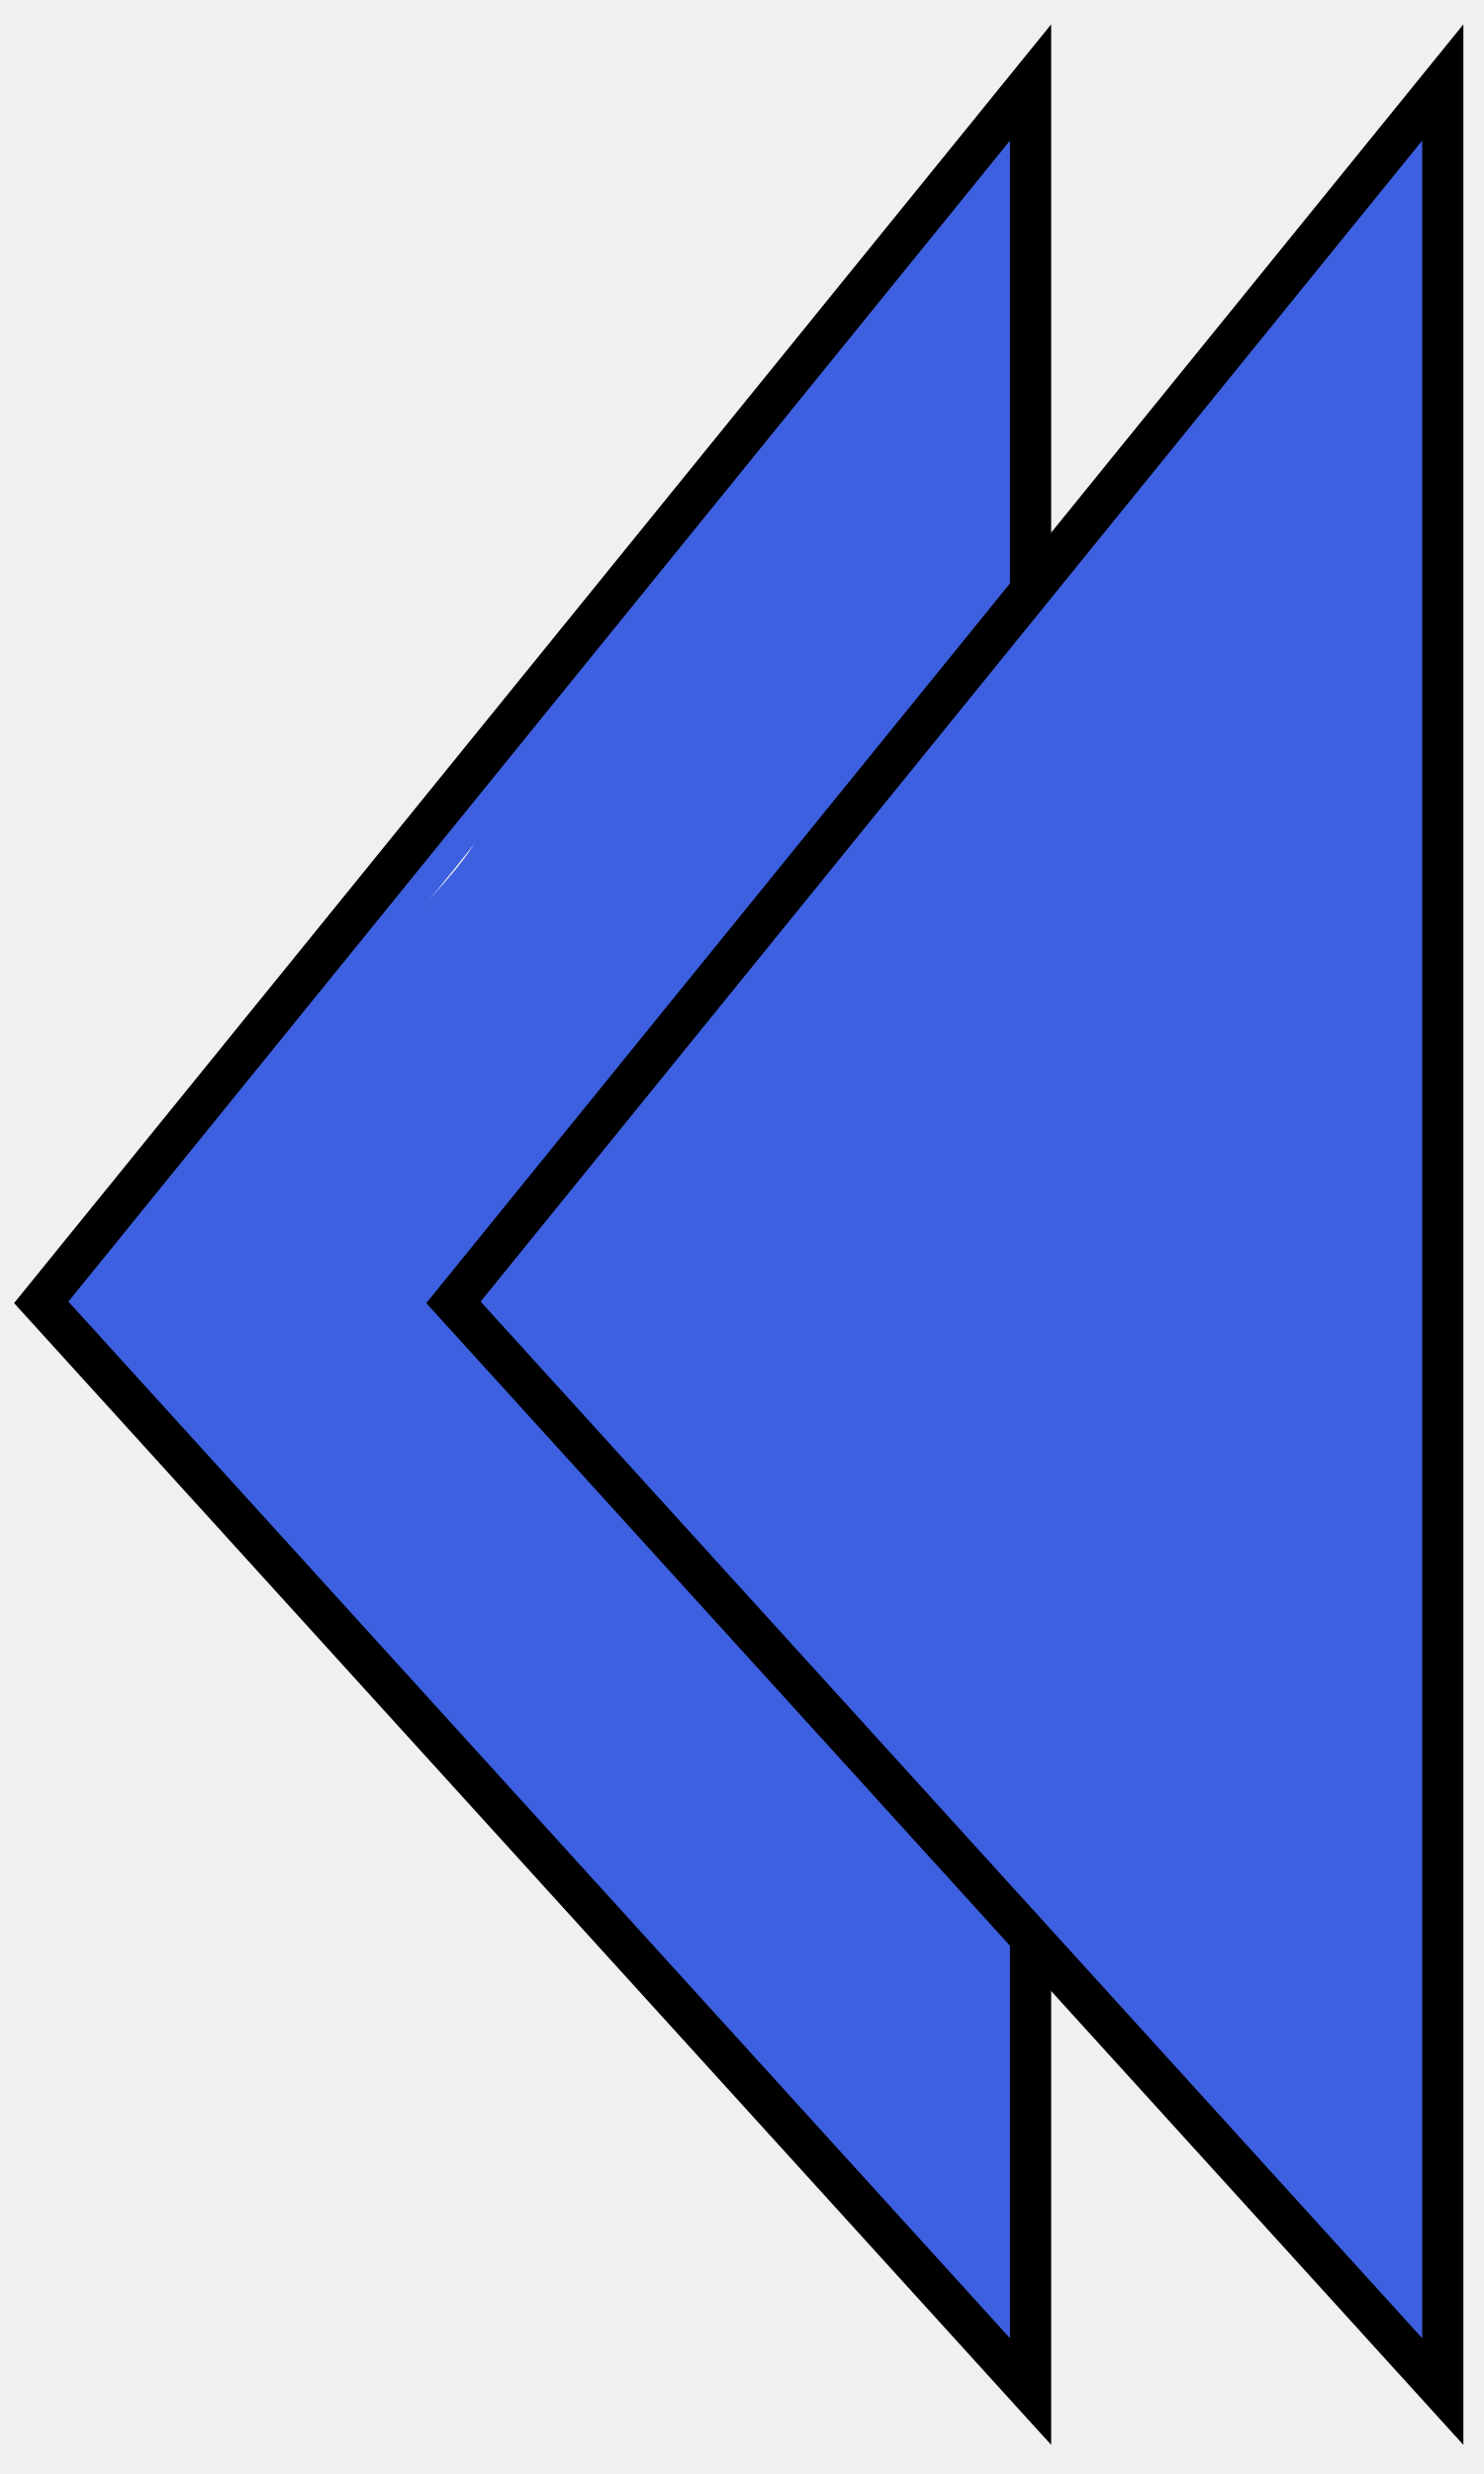
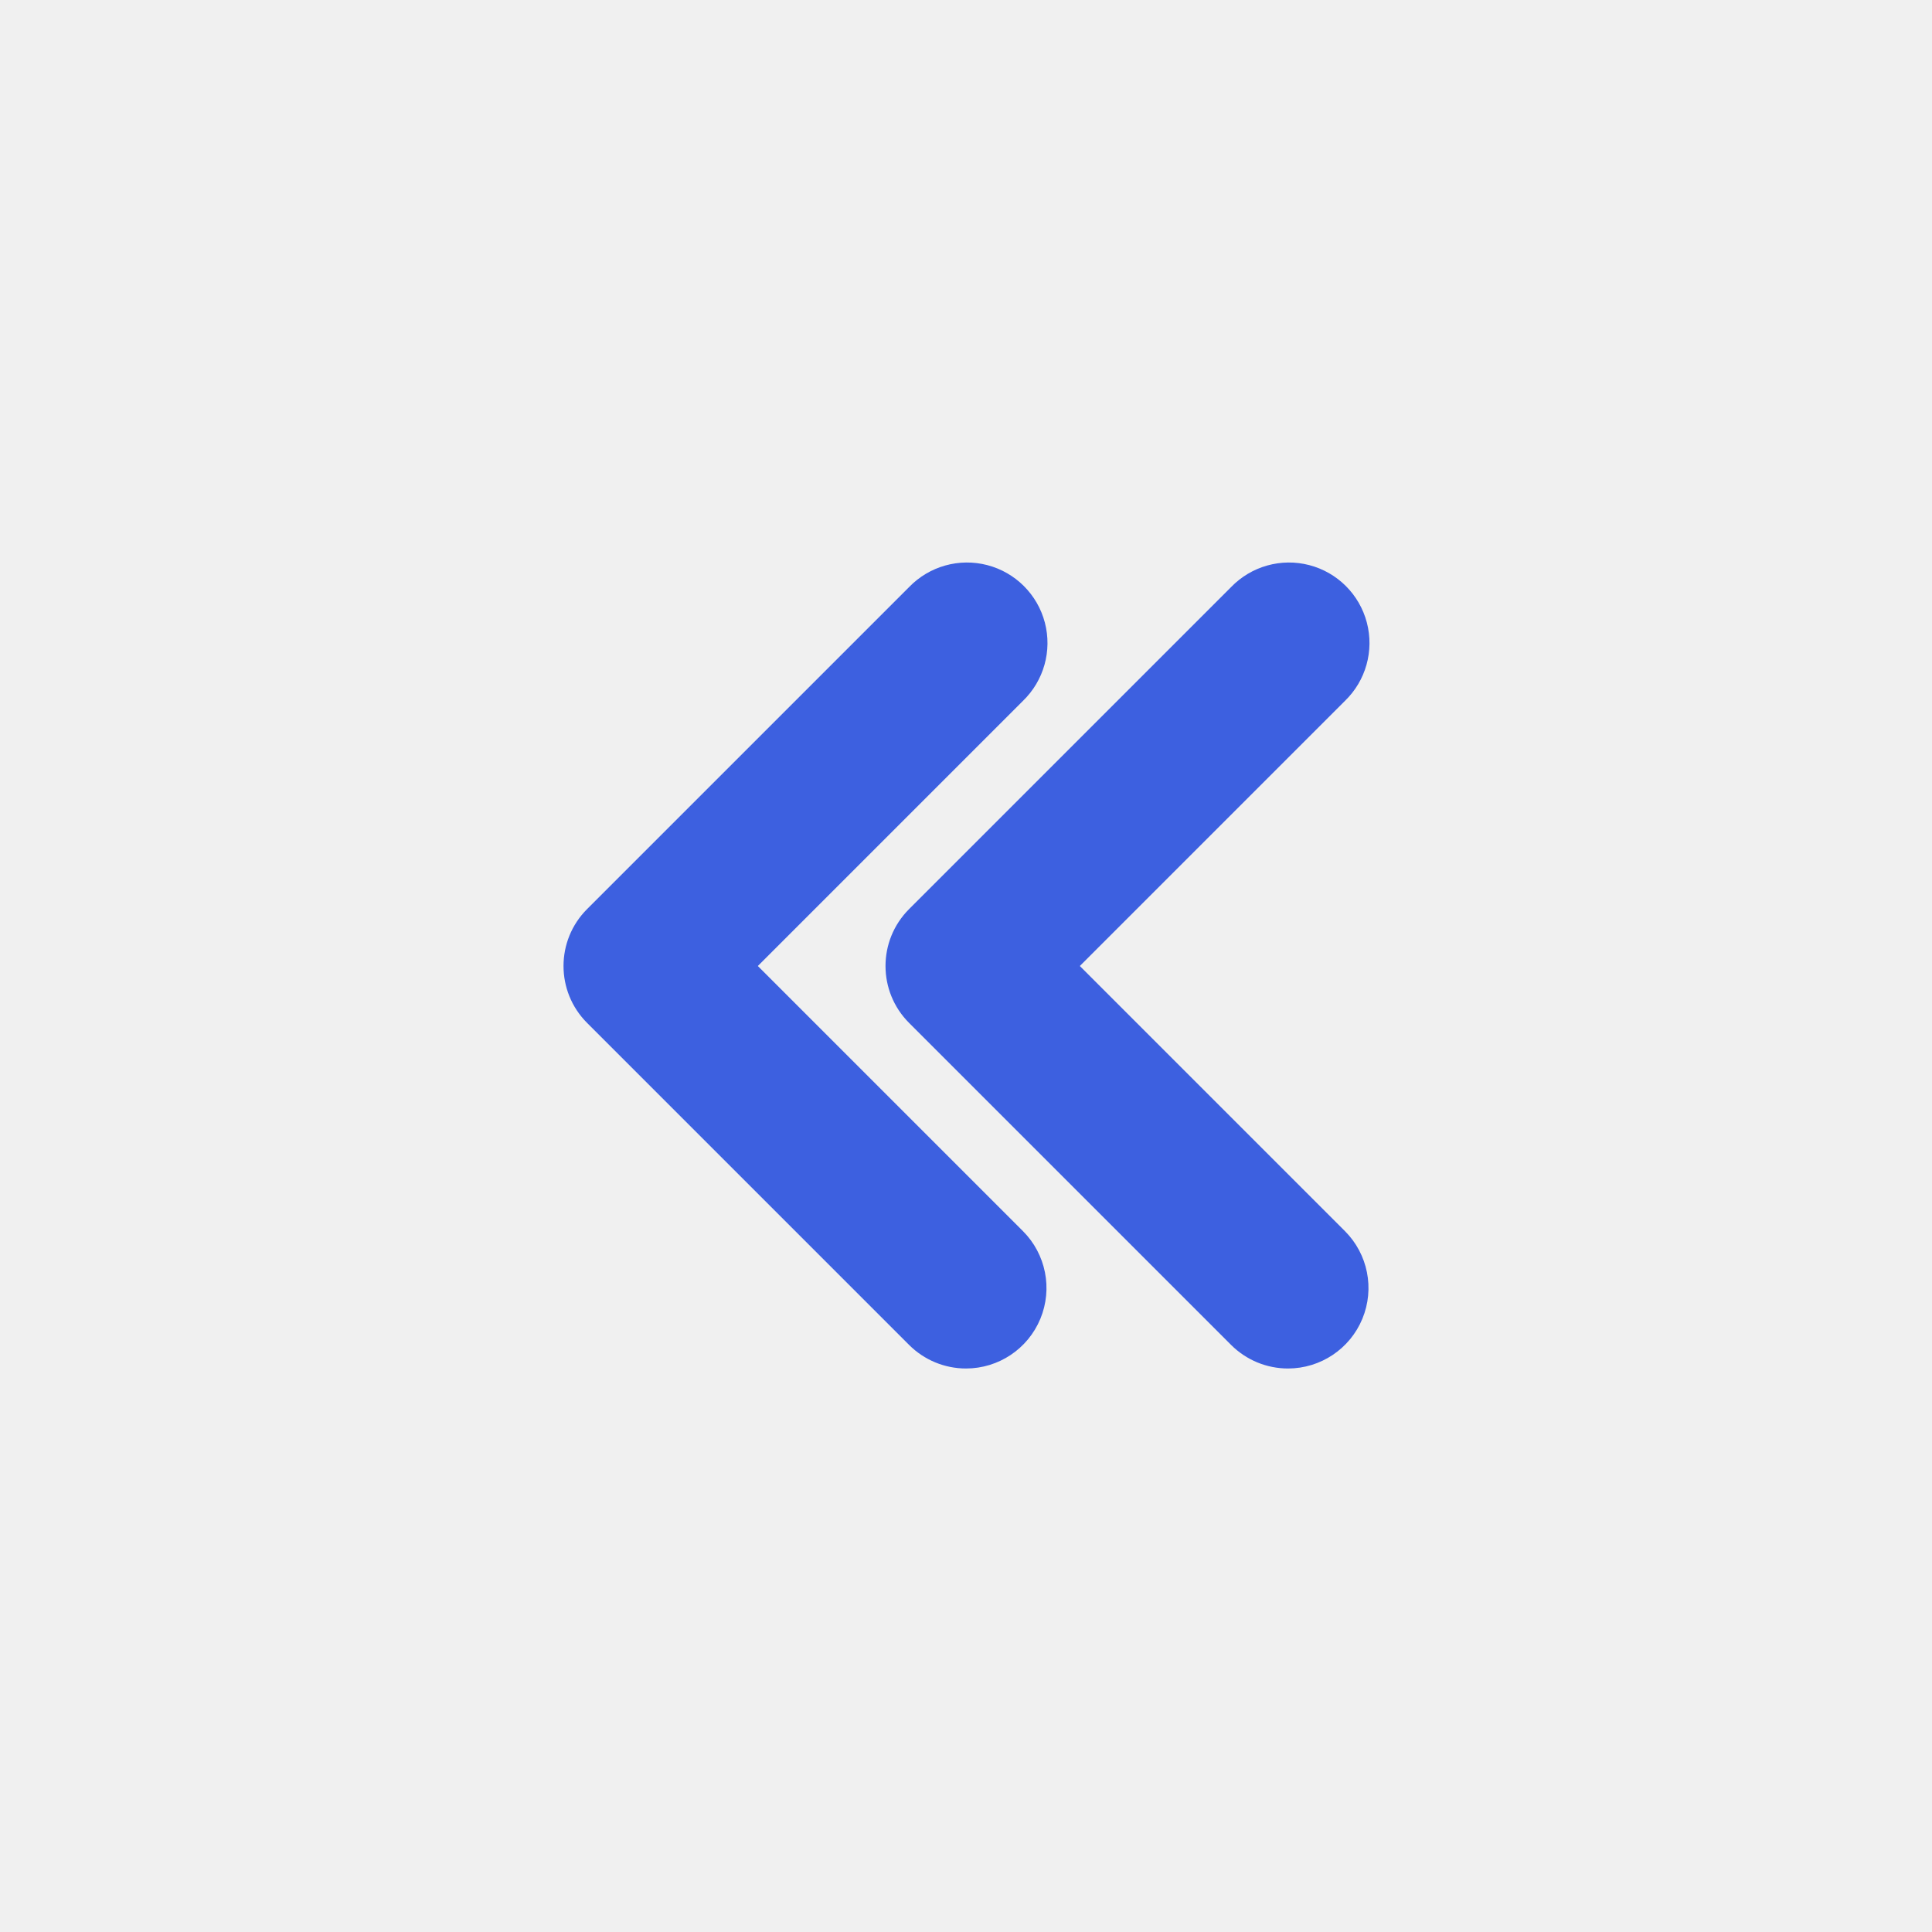
- <svg xmlns="http://www.w3.org/2000/svg" width="36" height="60" viewBox="0 0 36 60" fill="none">
-   <path d="M2 31.5L24.5 3.5V56.5L2 31.5Z" stroke="#3D60E0" />
-   <path d="M23.194 7.539C23.181 7.642 23.063 7.826 22.998 7.91C22.939 7.985 22.876 8.249 22.821 8.28C22.651 8.377 22.605 8.859 22.466 9.033C22.376 9.146 22.384 9.316 22.254 9.419C22.23 9.439 22.086 9.681 22.055 9.736C22.012 9.812 21.895 10.016 21.827 10.059C21.689 10.145 21.698 10.334 21.599 10.445C21.517 10.537 21.346 10.775 21.317 10.876C21.274 11.026 21.109 11.128 21.029 11.268C20.865 11.555 20.52 11.752 20.288 11.983C20.122 12.15 19.804 12.655 19.573 12.721C19.429 12.762 18.955 13.19 18.918 13.319C18.891 13.413 18.686 13.553 18.624 13.623C18.525 13.732 18.455 13.82 18.364 13.933C18.274 14.046 18.22 14.229 18.12 14.345C18.084 14.386 17.996 14.507 17.953 14.535C17.873 14.584 17.933 14.679 17.864 14.718C17.601 14.868 17.327 15.336 17.155 15.585C17.051 15.735 16.969 15.93 16.841 16.057C16.678 16.22 16.411 16.436 16.3 16.63C16.165 16.867 15.937 17.21 15.73 17.352C15.668 17.395 15.46 17.617 15.449 17.656C15.396 17.84 15.19 17.904 15.104 18.055C14.917 18.382 14.672 18.624 14.433 18.89C14.316 19.02 14.248 19.195 14.122 19.321C14.024 19.419 13.97 19.605 13.85 19.688C13.637 19.834 13.571 20.297 13.363 20.416C13.261 20.474 13.207 20.745 13.11 20.758C13.059 20.764 12.901 21.042 12.869 21.099C12.527 21.714 12.002 22.293 11.527 22.822C11.325 23.045 11.097 23.359 10.859 23.549C10.649 23.717 10.317 24.053 10.191 24.29C10.037 24.581 9.666 24.746 9.492 25.059C9.313 25.381 9.089 25.736 8.862 26.028C8.674 26.27 8.602 26.601 8.393 26.81C8.206 26.997 8.037 27.297 7.868 27.509C7.435 28.051 6.948 28.412 6.503 28.931C6.273 29.199 5.957 29.39 5.715 29.659C5.483 29.917 5.279 30.293 5.051 30.586C4.856 30.836 4.746 31.012 4.55 31.229C4.39 31.407 3.993 31.492 3.993 31.754" stroke="#3D60E0" stroke-width="3" stroke-linecap="round" />
-   <path d="M21.314 9.875C21.29 10.072 21.008 10.317 20.915 10.502" stroke="#3D60E0" stroke-width="3" stroke-linecap="round" />
-   <path d="M20.004 10.901C20.004 11.051 19.839 11.172 19.776 11.3" stroke="#3D60E0" stroke-width="3" stroke-linecap="round" />
-   <path d="M9.449 26.081C9.336 26.14 9.236 26.286 9.161 26.389C9.071 26.511 8.913 26.638 8.794 26.73C8.688 26.811 8.589 26.876 8.468 26.933C8.287 27.019 8.021 26.969 7.825 26.991C7.567 27.021 7.181 26.924 6.993 27.16C6.975 27.183 6.961 27.354 6.961 27.39C6.961 27.472 6.908 27.522 6.908 27.6" stroke="#3D60E0" stroke-width="3" stroke-linecap="round" />
-   <path d="M5.468 32.419C5.41 32.484 5.442 32.648 5.442 32.727C5.442 32.823 5.416 32.961 5.448 33.053C5.506 33.221 5.645 33.425 5.782 33.533C5.94 33.658 6.016 33.842 6.19 33.952C6.421 34.099 6.584 34.365 6.804 34.534C6.967 34.66 7.127 34.81 7.301 34.913C7.379 34.958 7.498 35.093 7.543 35.169C7.618 35.294 7.758 35.419 7.863 35.524C8.296 35.957 8.678 36.397 9.015 36.903C9.187 37.16 9.39 37.362 9.606 37.578C9.845 37.817 10.067 38.135 10.248 38.416C10.55 38.886 10.896 39.322 11.204 39.784C11.502 40.232 11.937 40.545 12.289 40.929C12.426 41.079 12.585 41.273 12.736 41.39C12.902 41.52 13.037 41.756 13.22 41.847" stroke="#3D60E0" stroke-width="3" stroke-linecap="round" />
-   <path d="M13.98 42.607C14.074 42.712 14.139 42.898 14.203 43.026C14.267 43.154 14.386 43.251 14.472 43.366C14.585 43.519 14.777 43.622 14.896 43.772C15.072 43.991 15.283 44.181 15.505 44.362C15.709 44.528 15.854 44.733 16.075 44.875C16.163 44.931 16.262 45.061 16.337 45.136C16.453 45.251 16.568 45.395 16.657 45.534C16.808 45.772 17.059 45.974 17.175 46.234C17.285 46.48 17.57 46.647 17.719 46.87C17.843 47.055 18.083 47.245 18.25 47.388C18.367 47.488 18.538 47.609 18.63 47.727C18.703 47.82 18.819 47.891 18.904 47.976C19.038 48.11 19.169 48.253 19.295 48.395C19.388 48.499 19.483 48.623 19.558 48.741C19.685 48.938 19.845 49.111 19.972 49.306C20.047 49.421 20.147 49.525 20.226 49.639C20.288 49.729 20.333 49.85 20.41 49.927C20.5 50.017 20.57 50.193 20.632 50.307C20.678 50.392 20.779 50.47 20.789 50.563C20.805 50.696 20.942 50.873 21 50.998C21.068 51.145 21.168 51.288 21.262 51.423C21.439 51.677 21.693 51.887 21.93 52.082C22.004 52.142 22.029 52.253 22.105 52.312C22.242 52.418 22.332 52.56 22.451 52.678C22.498 52.726 22.56 52.72 22.623 52.748C22.693 52.779 22.728 52.873 22.806 52.873" stroke="#3D60E0" stroke-width="3" stroke-linecap="round" />
-   <path d="M23.408 52.847C23.408 52.59 23.173 52.335 23.173 52.075C23.173 51.916 23.094 51.762 23.094 51.603C23.094 51.455 23.068 51.319 23.068 51.171C23.068 50.338 22.964 49.512 23.074 48.677C23.121 48.318 23.12 47.97 23.12 47.608C23.12 47.337 23.12 47.066 23.12 46.796C23.12 46.624 23.094 46.453 23.094 46.279C23.094 46.21 23.109 46.024 23.062 45.965C23.027 45.921 23.042 45.843 23.042 45.786C23.042 45.646 22.989 45.519 22.989 45.383C22.989 45.216 22.937 45.038 22.937 44.869C22.937 44.412 22.937 43.955 22.937 43.497" stroke="#3D60E0" stroke-width="3" stroke-linecap="round" />
-   <path d="M23.068 43.262C23.012 43.128 23.034 42.959 23.01 42.816C22.982 42.651 22.94 42.488 22.937 42.319C22.931 41.999 22.885 41.684 22.885 41.363C22.885 40.838 22.806 40.304 22.806 39.778C22.806 39.455 22.812 39.132 22.806 38.809C22.8 38.476 22.701 38.163 22.701 37.828C22.701 37.091 22.597 36.349 22.597 35.614C22.597 34.494 22.603 33.363 22.748 32.256C22.785 31.972 22.69 31.647 22.767 31.371C22.804 31.238 22.773 31.088 22.781 30.952C22.791 30.804 22.806 30.662 22.806 30.513C22.806 30.045 22.911 29.587 22.911 29.119" stroke="#3D60E0" stroke-width="3" stroke-linecap="round" />
-   <path d="M22.989 28.385C22.942 28.326 22.937 28.1 22.937 28.019C22.937 27.847 22.916 27.678 22.911 27.509C22.908 27.4 22.911 27.29 22.911 27.181C22.911 27.005 22.858 26.839 22.858 26.663C22.858 25.44 22.669 24.224 22.624 23.003C22.611 22.655 22.623 22.305 22.623 21.957C22.623 21.735 22.675 21.523 22.675 21.304C22.675 21.137 22.727 20.968 22.727 20.803C22.727 20.606 22.806 20.413 22.806 20.217C22.806 20.046 22.844 19.861 22.86 19.69C22.878 19.491 22.89 19.286 22.912 19.088C22.957 18.687 22.937 18.276 22.937 17.871C22.937 16.227 22.989 14.591 22.989 12.947C22.989 11.939 22.885 10.98 22.885 9.973" stroke="#3D60E0" stroke-width="3" stroke-linecap="round" />
-   <path d="M21.916 13.143C21.78 13.143 21.666 13.261 21.575 13.352C21.41 13.517 21.333 13.732 21.182 13.903C20.744 14.404 20.278 14.874 19.781 15.328C19.627 15.469 19.375 15.606 19.375 15.827C19.375 15.939 19.517 15.98 19.602 16.012C19.915 16.131 20.218 16.156 20.551 16.181C20.767 16.197 20.977 16.207 21.194 16.207C21.273 16.207 21.291 16.27 21.325 16.338C21.499 16.686 20.849 17.04 20.618 17.134C20.289 17.266 19.843 17.202 19.497 17.202C19.011 17.202 18.525 17.202 18.039 17.202C17.766 17.202 17.368 17.164 17.129 17.333C17.006 17.419 17.081 17.655 17.155 17.74C17.416 18.044 18.02 18.144 18.389 18.203C19.124 18.321 19.846 18.387 20.589 18.448C20.651 18.453 21.398 18.432 21.287 18.584C21.238 18.651 21.098 18.685 21.024 18.706C20.837 18.761 20.646 18.808 20.458 18.858C19.018 19.237 17.495 18.974 16.034 19.239C15.999 19.245 15.446 19.376 15.563 19.408C16.079 19.547 16.638 19.55 17.166 19.611C18.091 19.72 19.025 19.743 19.948 19.853C20.193 19.882 20.032 20.015 19.899 20.063C19.645 20.153 19.362 20.153 19.096 20.175C18.667 20.21 18.249 20.27 17.824 20.333C16.73 20.497 15.561 20.509 14.515 20.895C14.291 20.978 14.049 21.051 13.834 21.157C13.687 21.23 13.919 21.239 13.981 21.248C14.441 21.316 14.914 21.314 15.377 21.346C16.162 21.4 16.948 21.444 17.734 21.484C18.523 21.524 19.312 21.574 20.1 21.634C20.521 21.666 20.959 21.684 21.369 21.796C21.433 21.813 21.478 21.863 21.38 21.884C21.102 21.944 20.813 21.969 20.532 22.009C19.284 22.19 18.021 22.29 16.766 22.413C16.317 22.456 14.969 22.571 15.42 22.571C16.671 22.571 17.917 22.601 19.166 22.674C19.483 22.693 19.804 22.691 20.117 22.749C20.236 22.77 20.086 22.777 20.041 22.781C19.597 22.811 19.154 22.825 18.709 22.839C18.008 22.861 17.313 22.949 16.616 23.015C15.446 23.126 14.202 23.142 13.088 23.55C13.05 23.564 12.603 23.726 12.877 23.686C13.332 23.619 13.789 23.583 14.249 23.568C16.076 23.508 17.873 23.634 19.692 23.799C19.998 23.827 20.363 23.812 20.656 23.927C20.675 23.935 20.617 23.944 20.596 23.948C20.437 23.977 20.276 23.995 20.116 24.012C19.381 24.086 18.639 24.099 17.903 24.142C16.631 24.217 15.36 24.294 14.092 24.415C13.503 24.471 12.915 24.526 12.324 24.556C12.269 24.558 12.179 24.573 12.122 24.56C12.044 24.543 12.276 24.52 12.355 24.506C12.995 24.391 13.645 24.369 14.294 24.358C15.349 24.34 16.403 24.358 17.454 24.445C18.515 24.534 19.582 24.691 20.647 24.719C21.017 24.728 19.905 24.738 19.535 24.756C18.129 24.828 16.757 25.025 15.371 25.263C15.226 25.288 15.082 25.314 14.939 25.344C14.899 25.353 14.861 25.364 14.821 25.369C14.811 25.37 14.838 25.359 14.847 25.356C15.329 25.195 15.857 25.137 16.357 25.071C17.342 24.941 18.34 24.905 19.333 24.905C20.268 24.905 21.209 24.908 22.143 24.954C22.374 24.966 23.067 25.007 22.835 25.007C22.535 25.007 22.236 25.032 21.936 25.033C20.367 25.038 18.796 25.003 17.227 25.039C15.988 25.067 14.752 25.266 13.517 25.373C13.335 25.389 13.101 25.381 12.928 25.451C12.744 25.524 13.322 25.415 13.52 25.4C14.689 25.308 15.866 25.292 17.038 25.295C17.385 25.296 17.736 25.298 18.082 25.323C18.219 25.332 18.015 25.399 17.99 25.405C17.528 25.523 17.063 25.552 16.59 25.599C15.684 25.688 14.782 25.811 13.875 25.891C13.188 25.953 12.502 26.015 11.812 26.03C11.799 26.03 11.453 26.054 11.629 26.054C12.247 26.054 12.858 25.925 13.479 25.924C14.216 25.921 14.951 25.95 15.682 25.95" stroke="#3D60E0" stroke-width="3" stroke-linecap="round" />
-   <path d="M21.863 26.84C21.629 26.84 21.399 26.892 21.163 26.892C20.639 26.892 20.121 26.858 19.598 26.841C18.443 26.805 17.282 26.84 16.128 26.84C15.749 26.84 15.368 26.829 14.99 26.846C14.567 26.865 14.162 26.962 13.75 27.05C13.147 27.178 12.577 27.226 11.963 27.233C11.376 27.24 10.763 27.4 10.194 27.541C9.765 27.648 9.284 27.679 8.873 27.835C8.42 28.008 7.896 28.281 7.614 28.686C7.502 28.848 7.33 29.041 7.3 29.236C7.263 29.478 7.462 29.465 7.672 29.5C8.355 29.614 9.062 29.564 9.752 29.564C10.126 29.564 10.489 29.564 10.857 29.491C11.098 29.444 11.336 29.386 11.576 29.334C12.04 29.234 12.557 29.175 13.031 29.171C13.507 29.167 13.967 29.072 14.44 29.026C15.173 28.953 15.929 28.934 16.666 28.909C17.57 28.879 18.466 28.831 19.371 28.831C20.102 28.831 20.856 28.799 21.546 29.079C21.894 29.221 21.833 29.713 21.648 29.962C21.178 30.595 20.393 30.966 19.637 31.083C19.048 31.174 18.402 31.117 17.808 31.108C16.692 31.09 15.578 30.959 14.464 30.887C13.142 30.801 11.831 30.738 10.504 30.783C9.855 30.805 9.209 30.878 8.56 30.898C7.72 30.924 6.74 30.907 5.971 31.291C5.867 31.343 5.778 31.387 5.824 31.517C5.955 31.88 6.267 32.239 6.635 32.363C7.121 32.528 7.642 32.565 8.145 32.654C8.656 32.745 9.167 32.733 9.685 32.733C10.936 32.733 12.178 32.863 13.427 32.91C14.852 32.965 16.269 33.016 17.693 32.943C18.366 32.907 19.038 32.913 19.711 32.889C19.989 32.879 20.262 32.855 20.542 32.865C20.851 32.877 21.142 32.961 21.444 32.995C21.534 33.005 21.435 33.341 21.412 33.388C21.268 33.681 21.039 33.877 20.836 34.127C20.543 34.489 20.187 34.768 19.73 34.86C19.14 34.979 18.533 34.881 17.943 34.816C16.903 34.703 15.885 34.489 14.853 34.322C13.403 34.087 11.921 34.124 10.46 34.2C10.318 34.207 8.933 34.296 9.12 34.671C9.281 34.993 9.592 35.253 9.862 35.477C10.268 35.813 10.75 35.931 11.262 36.007C12.412 36.177 13.586 36.164 14.748 36.164C16.535 36.164 18.278 36.695 20.063 36.742C20.411 36.751 20.753 36.833 21.098 36.845C21.235 36.85 21.219 36.952 21.241 37.054C21.317 37.416 20.864 37.682 20.6 37.84C19.991 38.206 19.208 38.236 18.52 38.233C17.627 38.229 16.755 38.015 15.866 37.965C15.34 37.936 14.828 37.844 14.3 37.84C13.802 37.836 13.306 37.788 12.807 37.788C12.655 37.788 12.506 37.792 12.356 37.82C12.292 37.832 12.238 37.866 12.173 37.866" stroke="#3D60E0" stroke-width="3" stroke-linecap="round" />
-   <path d="M13.535 38.312C13.535 38.495 13.531 38.678 13.535 38.861C13.539 39.099 13.666 39.329 13.69 39.567C13.714 39.8 13.993 39.831 14.171 39.898C14.428 39.994 14.72 40.033 14.991 40.078C15.31 40.13 15.62 40.153 15.941 40.119C16.545 40.055 17.173 40.014 17.76 39.851C17.924 39.805 18.068 39.709 18.229 39.653C18.411 39.59 18.597 39.54 18.787 39.503C19.416 39.383 20.12 39.262 20.752 39.426C20.955 39.479 20.997 39.514 21.078 39.685C21.186 39.916 21.182 40.144 21.182 40.395C21.182 40.639 21.25 41.005 21.142 41.232C20.964 41.603 20.315 41.557 19.989 41.559C19.317 41.563 18.693 41.48 18.031 41.388C17.762 41.35 17.448 41.308 17.175 41.325C16.994 41.336 16.809 41.408 16.635 41.456C16.355 41.533 16.059 41.606 15.799 41.737C15.517 41.877 15.441 42.144 15.407 42.438C15.378 42.688 15.435 43.064 15.646 43.235C15.821 43.378 16.049 43.404 16.267 43.417C16.961 43.459 17.652 43.501 18.348 43.518C18.932 43.531 19.536 43.562 20.114 43.465C20.474 43.405 20.812 43.3 21.156 43.183C21.43 43.09 21.702 43 21.994 43C22.212 43 22.366 43.108 22.386 43.342C22.397 43.474 22.406 43.633 22.329 43.746C22.205 43.927 21.988 44.102 21.799 44.21C21.372 44.456 20.821 44.44 20.344 44.44C20.056 44.44 19.768 44.44 19.48 44.44C19.284 44.44 19.051 44.405 18.864 44.481C18.559 44.605 18.485 44.908 18.485 45.214C18.485 45.67 18.78 45.773 19.183 45.776C20.178 45.782 21.19 45.703 22.172 45.889C22.283 45.91 22.612 45.928 22.669 46.07C22.708 46.164 22.64 46.293 22.61 46.378C22.461 46.79 22.243 47.414 21.759 47.513C21.391 47.588 20.949 47.574 20.574 47.557C20.312 47.545 20.008 47.428 20.021 47.123C20.025 47.031 20.086 46.846 20.202 46.825C20.322 46.803 20.514 46.998 20.596 47.062C20.785 47.209 20.961 47.361 21.13 47.531" stroke="#3D60E0" stroke-width="3" stroke-linecap="round" />
-   <path d="M23.676 5.819C23.669 5.89 23.588 5.953 23.551 6.008C23.531 6.039 23.421 6.309 23.412 6.308C23.406 6.307 23.476 6.167 23.479 6.161C23.536 6.039 23.577 5.907 23.621 5.779C23.679 5.608 23.72 5.432 23.829 5.285C23.872 5.227 23.817 5.477 23.808 5.505C23.771 5.629 23.699 5.741 23.663 5.866C23.647 5.924 23.609 5.887 23.614 5.842C23.619 5.783 23.659 5.745 23.676 5.693" stroke="white" stroke-linecap="round" />
-   <path d="M24.116 5.253C24.216 5.266 24.032 5.556 24.009 5.58C23.932 5.66 23.886 5.768 23.831 5.864C23.7 6.093 23.54 6.289 23.365 6.488C23.304 6.556 23.249 6.629 23.189 6.698C23.187 6.7 23.152 6.737 23.169 6.709C23.212 6.639 23.261 6.575 23.302 6.503C23.414 6.306 23.518 6.103 23.628 5.905C23.726 5.726 23.803 5.517 23.815 5.312C23.816 5.299 23.839 5.133 23.785 5.163C23.715 5.202 23.655 5.317 23.606 5.379C23.557 5.44 23.505 5.506 23.463 5.571C23.426 5.628 23.412 5.704 23.377 5.764C23.289 5.915 23.22 6.115 23.22 6.29" stroke="#3D60E0" stroke-linecap="round" />
-   <path d="M23.91 55.167C23.898 55.047 23.85 54.896 23.805 54.784C23.758 54.665 23.729 54.498 23.648 54.399C23.568 54.302 23.469 54.095 23.469 53.969" stroke="#3D60E0" stroke-linecap="round" />
-   <path d="M1 31.585L25 2V58L1 31.585Z" stroke="black" />
-   <path d="M12 31.5L34.5 3.5V56.5L12 31.5Z" stroke="#3D60E0" />
-   <path d="M33.194 7.539C33.181 7.642 33.063 7.826 32.998 7.91C32.939 7.985 32.876 8.249 32.821 8.28C32.651 8.377 32.605 8.859 32.466 9.033C32.376 9.146 32.383 9.316 32.254 9.419C32.23 9.439 32.086 9.681 32.055 9.736C32.011 9.812 31.895 10.016 31.827 10.059C31.689 10.145 31.698 10.334 31.599 10.445C31.517 10.537 31.346 10.775 31.317 10.876C31.274 11.026 31.109 11.128 31.029 11.268C30.865 11.555 30.52 11.752 30.288 11.983C30.122 12.15 29.804 12.655 29.573 12.721C29.429 12.762 28.955 13.19 28.918 13.319C28.891 13.413 28.686 13.553 28.624 13.623C28.525 13.732 28.455 13.82 28.364 13.933C28.274 14.046 28.22 14.229 28.12 14.345C28.084 14.386 27.996 14.507 27.953 14.535C27.873 14.584 27.933 14.679 27.864 14.718C27.601 14.868 27.327 15.336 27.155 15.585C27.051 15.735 26.969 15.93 26.841 16.057C26.678 16.22 26.411 16.436 26.3 16.63C26.165 16.867 25.937 17.21 25.73 17.352C25.668 17.395 25.46 17.617 25.449 17.656C25.396 17.84 25.189 17.904 25.104 18.055C24.917 18.382 24.672 18.624 24.433 18.89C24.316 19.02 24.248 19.195 24.122 19.321C24.024 19.419 23.97 19.605 23.85 19.688C23.637 19.834 23.571 20.297 23.363 20.416C23.261 20.474 23.207 20.745 23.11 20.758C23.059 20.764 22.901 21.042 22.869 21.099C22.527 21.714 22.003 22.293 21.527 22.822C21.326 23.045 21.097 23.359 20.859 23.549C20.649 23.717 20.317 24.053 20.191 24.29C20.037 24.581 19.666 24.746 19.492 25.059C19.313 25.381 19.089 25.736 18.862 26.028C18.674 26.27 18.602 26.601 18.393 26.81C18.206 26.997 18.037 27.297 17.868 27.509C17.435 28.051 16.948 28.412 16.503 28.931C16.273 29.199 15.957 29.39 15.715 29.659C15.483 29.917 15.279 30.293 15.051 30.586C14.856 30.836 14.746 31.012 14.55 31.229C14.389 31.407 13.993 31.492 13.993 31.754" stroke="#3D60E0" stroke-width="3" stroke-linecap="round" />
-   <path d="M31.314 9.875C31.29 10.072 31.008 10.317 30.915 10.502" stroke="#3D60E0" stroke-width="3" stroke-linecap="round" />
-   <path d="M30.004 10.901C30.004 11.051 29.839 11.172 29.776 11.3" stroke="#3D60E0" stroke-width="3" stroke-linecap="round" />
-   <path d="M19.449 26.081C19.336 26.14 19.236 26.286 19.161 26.389C19.071 26.511 18.913 26.638 18.794 26.73C18.688 26.811 18.589 26.876 18.468 26.933C18.287 27.019 18.021 26.969 17.825 26.991C17.567 27.021 17.181 26.924 16.993 27.16C16.974 27.183 16.961 27.354 16.961 27.39C16.961 27.472 16.908 27.522 16.908 27.6" stroke="#3D60E0" stroke-width="3" stroke-linecap="round" />
-   <path d="M15.468 32.419C15.41 32.484 15.442 32.648 15.442 32.727C15.442 32.823 15.416 32.961 15.447 33.053C15.506 33.221 15.645 33.425 15.782 33.533C15.941 33.658 16.015 33.842 16.19 33.952C16.421 34.099 16.584 34.365 16.804 34.534C16.967 34.66 17.127 34.81 17.301 34.913C17.379 34.958 17.497 35.093 17.543 35.169C17.618 35.294 17.758 35.419 17.863 35.524C18.297 35.957 18.678 36.397 19.015 36.903C19.187 37.16 19.39 37.362 19.606 37.578C19.845 37.817 20.067 38.135 20.248 38.416C20.549 38.886 20.896 39.322 21.204 39.784C21.502 40.232 21.937 40.545 22.289 40.929C22.426 41.079 22.585 41.273 22.736 41.39C22.902 41.52 23.037 41.756 23.22 41.847" stroke="#3D60E0" stroke-width="3" stroke-linecap="round" />
-   <path d="M23.98 42.607C24.074 42.712 24.139 42.898 24.203 43.026C24.267 43.154 24.386 43.251 24.472 43.366C24.585 43.519 24.776 43.622 24.896 43.772C25.072 43.991 25.283 44.181 25.505 44.362C25.709 44.528 25.854 44.733 26.075 44.875C26.163 44.931 26.262 45.061 26.337 45.136C26.453 45.251 26.568 45.395 26.657 45.534C26.808 45.772 27.059 45.974 27.175 46.234C27.285 46.48 27.57 46.647 27.719 46.87C27.843 47.055 28.083 47.245 28.25 47.388C28.367 47.488 28.538 47.609 28.63 47.727C28.703 47.82 28.819 47.891 28.904 47.976C29.038 48.11 29.169 48.253 29.295 48.395C29.388 48.499 29.483 48.623 29.558 48.741C29.685 48.938 29.845 49.111 29.972 49.306C30.047 49.421 30.147 49.525 30.226 49.639C30.288 49.729 30.333 49.85 30.41 49.927C30.5 50.017 30.57 50.193 30.632 50.307C30.678 50.392 30.779 50.47 30.789 50.563C30.805 50.696 30.942 50.873 31 50.998C31.068 51.145 31.168 51.288 31.262 51.423C31.439 51.677 31.693 51.887 31.93 52.082C32.004 52.142 32.029 52.253 32.105 52.312C32.242 52.418 32.332 52.56 32.451 52.678C32.498 52.726 32.56 52.72 32.623 52.748C32.693 52.779 32.728 52.873 32.806 52.873" stroke="#3D60E0" stroke-width="3" stroke-linecap="round" />
-   <path d="M33.408 52.847C33.408 52.59 33.173 52.335 33.173 52.075C33.173 51.916 33.094 51.762 33.094 51.603C33.094 51.455 33.068 51.319 33.068 51.171C33.068 50.338 32.964 49.512 33.074 48.677C33.121 48.318 33.12 47.97 33.12 47.608C33.12 47.337 33.12 47.066 33.12 46.796C33.12 46.624 33.094 46.453 33.094 46.279C33.094 46.21 33.109 46.024 33.062 45.965C33.027 45.921 33.042 45.843 33.042 45.786C33.042 45.646 32.989 45.519 32.989 45.383C32.989 45.216 32.937 45.038 32.937 44.869C32.937 44.412 32.937 43.955 32.937 43.497" stroke="#3D60E0" stroke-width="3" stroke-linecap="round" />
-   <path d="M33.068 43.262C33.012 43.128 33.034 42.959 33.01 42.816C32.982 42.651 32.94 42.488 32.937 42.319C32.931 41.999 32.885 41.684 32.885 41.363C32.885 40.838 32.806 40.304 32.806 39.778C32.806 39.455 32.812 39.132 32.806 38.809C32.8 38.476 32.701 38.163 32.701 37.828C32.701 37.091 32.597 36.349 32.597 35.614C32.597 34.494 32.603 33.363 32.748 32.256C32.785 31.972 32.69 31.647 32.767 31.371C32.804 31.238 32.773 31.088 32.781 30.952C32.791 30.804 32.806 30.662 32.806 30.513C32.806 30.045 32.911 29.587 32.911 29.119" stroke="#3D60E0" stroke-width="3" stroke-linecap="round" />
-   <path d="M32.989 28.385C32.942 28.326 32.937 28.1 32.937 28.019C32.937 27.847 32.916 27.678 32.911 27.509C32.908 27.4 32.911 27.29 32.911 27.181C32.911 27.005 32.858 26.839 32.858 26.663C32.858 25.44 32.669 24.224 32.624 23.003C32.611 22.655 32.623 22.305 32.623 21.957C32.623 21.735 32.675 21.523 32.675 21.304C32.675 21.137 32.727 20.968 32.727 20.803C32.727 20.606 32.806 20.413 32.806 20.217C32.806 20.046 32.844 19.861 32.86 19.69C32.878 19.491 32.89 19.286 32.912 19.088C32.957 18.687 32.937 18.276 32.937 17.871C32.937 16.227 32.989 14.591 32.989 12.947C32.989 11.939 32.885 10.98 32.885 9.973" stroke="#3D60E0" stroke-width="3" stroke-linecap="round" />
-   <path d="M31.916 13.143C31.78 13.143 31.666 13.261 31.575 13.352C31.41 13.517 31.333 13.732 31.182 13.903C30.744 14.404 30.278 14.874 29.781 15.328C29.627 15.469 29.375 15.606 29.375 15.827C29.375 15.939 29.517 15.98 29.602 16.012C29.915 16.131 30.218 16.156 30.551 16.181C30.767 16.197 30.977 16.207 31.194 16.207C31.273 16.207 31.291 16.27 31.325 16.338C31.499 16.686 30.849 17.04 30.618 17.134C30.289 17.266 29.843 17.202 29.497 17.202C29.011 17.202 28.525 17.202 28.039 17.202C27.766 17.202 27.368 17.164 27.129 17.333C27.006 17.419 27.081 17.655 27.155 17.74C27.416 18.044 28.02 18.144 28.389 18.203C29.124 18.321 29.846 18.387 30.589 18.448C30.651 18.453 31.398 18.432 31.287 18.584C31.238 18.651 31.098 18.685 31.024 18.706C30.837 18.761 30.646 18.808 30.458 18.858C29.018 19.237 27.495 18.974 26.034 19.239C25.999 19.245 25.446 19.376 25.563 19.408C26.079 19.547 26.638 19.55 27.166 19.611C28.091 19.72 29.025 19.743 29.948 19.853C30.193 19.882 30.032 20.015 29.899 20.063C29.645 20.153 29.362 20.153 29.096 20.175C28.667 20.21 28.249 20.27 27.824 20.333C26.73 20.497 25.561 20.509 24.515 20.895C24.291 20.978 24.049 21.051 23.834 21.157C23.687 21.23 23.919 21.239 23.981 21.248C24.441 21.316 24.914 21.314 25.377 21.346C26.162 21.4 26.948 21.444 27.734 21.484C28.523 21.524 29.312 21.574 30.1 21.634C30.521 21.666 30.959 21.684 31.369 21.796C31.433 21.813 31.478 21.863 31.38 21.884C31.102 21.944 30.813 21.969 30.532 22.009C29.284 22.19 28.021 22.29 26.766 22.413C26.317 22.456 24.969 22.571 25.42 22.571C26.671 22.571 27.917 22.601 29.166 22.674C29.483 22.693 29.804 22.691 30.117 22.749C30.236 22.77 30.086 22.777 30.041 22.781C29.597 22.811 29.154 22.825 28.709 22.839C28.008 22.861 27.313 22.949 26.616 23.015C25.446 23.126 24.202 23.142 23.088 23.55C23.05 23.564 22.603 23.726 22.877 23.686C23.332 23.619 23.789 23.583 24.249 23.568C26.076 23.508 27.873 23.634 29.692 23.799C29.998 23.827 30.363 23.812 30.656 23.927C30.675 23.935 30.617 23.944 30.596 23.948C30.437 23.977 30.276 23.995 30.116 24.012C29.381 24.086 28.639 24.099 27.903 24.142C26.631 24.217 25.36 24.294 24.092 24.415C23.503 24.471 22.915 24.526 22.324 24.556C22.269 24.558 22.179 24.573 22.122 24.56C22.044 24.543 22.276 24.52 22.355 24.506C22.995 24.391 23.645 24.369 24.294 24.358C25.349 24.34 26.403 24.358 27.454 24.445C28.515 24.534 29.582 24.691 30.647 24.719C31.017 24.728 29.905 24.738 29.535 24.756C28.129 24.828 26.757 25.025 25.371 25.263C25.226 25.288 25.082 25.314 24.939 25.344C24.899 25.353 24.861 25.364 24.821 25.369C24.811 25.37 24.838 25.359 24.847 25.356C25.329 25.195 25.857 25.137 26.357 25.071C27.342 24.941 28.34 24.905 29.333 24.905C30.268 24.905 31.209 24.908 32.143 24.954C32.374 24.966 33.067 25.007 32.835 25.007C32.535 25.007 32.236 25.032 31.936 25.033C30.367 25.038 28.796 25.003 27.227 25.039C25.988 25.067 24.752 25.266 23.517 25.373C23.335 25.389 23.102 25.381 22.928 25.451C22.744 25.524 23.323 25.415 23.52 25.4C24.689 25.308 25.866 25.292 27.038 25.295C27.385 25.296 27.736 25.298 28.082 25.323C28.219 25.332 28.015 25.399 27.99 25.405C27.528 25.523 27.063 25.552 26.59 25.599C25.684 25.688 24.782 25.811 23.875 25.891C23.188 25.953 22.502 26.015 21.812 26.03C21.799 26.03 21.453 26.054 21.628 26.054C22.247 26.054 22.858 25.925 23.479 25.924C24.215 25.921 24.951 25.95 25.682 25.95" stroke="#3D60E0" stroke-width="3" stroke-linecap="round" />
-   <path d="M31.863 26.84C31.629 26.84 31.399 26.892 31.163 26.892C30.639 26.892 30.121 26.858 29.598 26.841C28.443 26.805 27.282 26.84 26.128 26.84C25.749 26.84 25.368 26.829 24.99 26.846C24.567 26.865 24.162 26.962 23.75 27.05C23.147 27.178 22.577 27.226 21.963 27.233C21.376 27.24 20.763 27.4 20.194 27.541C19.765 27.648 19.284 27.679 18.873 27.835C18.42 28.008 17.896 28.281 17.614 28.686C17.502 28.848 17.33 29.041 17.3 29.236C17.263 29.478 17.462 29.465 17.672 29.5C18.355 29.614 19.062 29.564 19.752 29.564C20.126 29.564 20.489 29.564 20.857 29.491C21.098 29.444 21.337 29.386 21.576 29.334C22.04 29.234 22.557 29.175 23.031 29.171C23.507 29.167 23.967 29.072 24.44 29.026C25.173 28.953 25.929 28.934 26.666 28.909C27.57 28.879 28.466 28.831 29.371 28.831C30.102 28.831 30.856 28.799 31.546 29.079C31.894 29.221 31.833 29.713 31.648 29.962C31.178 30.595 30.393 30.966 29.637 31.083C29.048 31.174 28.402 31.117 27.808 31.108C26.692 31.09 25.578 30.959 24.464 30.887C23.142 30.801 21.831 30.738 20.504 30.783C19.855 30.805 19.209 30.878 18.56 30.898C17.72 30.924 16.74 30.907 15.971 31.291C15.867 31.343 15.778 31.387 15.824 31.517C15.955 31.88 16.267 32.239 16.635 32.363C17.122 32.528 17.642 32.565 18.145 32.654C18.656 32.745 19.167 32.733 19.685 32.733C20.936 32.733 22.178 32.863 23.427 32.91C24.852 32.965 26.269 33.016 27.693 32.943C28.366 32.907 29.038 32.913 29.711 32.889C29.989 32.879 30.262 32.855 30.542 32.865C30.851 32.877 31.142 32.961 31.444 32.995C31.534 33.005 31.435 33.341 31.412 33.388C31.268 33.681 31.039 33.877 30.836 34.127C30.543 34.489 30.187 34.768 29.73 34.86C29.14 34.979 28.533 34.881 27.943 34.816C26.903 34.703 25.885 34.489 24.853 34.322C23.403 34.087 21.921 34.124 20.46 34.2C20.317 34.207 18.933 34.296 19.12 34.671C19.281 34.993 19.592 35.253 19.862 35.477C20.267 35.813 20.75 35.931 21.262 36.007C22.412 36.177 23.586 36.164 24.748 36.164C26.535 36.164 28.278 36.695 30.063 36.742C30.411 36.751 30.753 36.833 31.098 36.845C31.235 36.85 31.219 36.952 31.241 37.054C31.317 37.416 30.864 37.682 30.6 37.84C29.991 38.206 29.208 38.236 28.52 38.233C27.627 38.229 26.755 38.015 25.866 37.965C25.34 37.936 24.828 37.844 24.3 37.84C23.802 37.836 23.306 37.788 22.807 37.788C22.655 37.788 22.506 37.792 22.356 37.82C22.292 37.832 22.238 37.866 22.173 37.866" stroke="#3D60E0" stroke-width="3" stroke-linecap="round" />
-   <path d="M23.535 38.312C23.535 38.495 23.531 38.678 23.535 38.861C23.539 39.099 23.666 39.329 23.69 39.567C23.714 39.8 23.993 39.831 24.171 39.898C24.428 39.994 24.72 40.033 24.991 40.078C25.31 40.13 25.62 40.153 25.941 40.119C26.545 40.055 27.173 40.014 27.76 39.851C27.924 39.805 28.068 39.709 28.229 39.653C28.411 39.59 28.597 39.54 28.787 39.503C29.416 39.383 30.12 39.262 30.752 39.426C30.955 39.479 30.997 39.514 31.078 39.685C31.186 39.916 31.182 40.144 31.182 40.395C31.182 40.639 31.25 41.005 31.142 41.232C30.964 41.603 30.315 41.557 29.989 41.559C29.317 41.563 28.693 41.48 28.031 41.388C27.762 41.35 27.448 41.308 27.175 41.325C26.994 41.336 26.809 41.408 26.635 41.456C26.355 41.533 26.059 41.606 25.799 41.737C25.517 41.877 25.442 42.144 25.407 42.438C25.378 42.688 25.436 43.064 25.646 43.235C25.821 43.378 26.049 43.404 26.267 43.417C26.961 43.459 27.652 43.501 28.348 43.518C28.932 43.531 29.536 43.562 30.114 43.465C30.474 43.405 30.812 43.3 31.156 43.183C31.43 43.09 31.702 43 31.994 43C32.212 43 32.366 43.108 32.386 43.342C32.397 43.474 32.406 43.633 32.329 43.746C32.205 43.927 31.988 44.102 31.799 44.21C31.372 44.456 30.821 44.44 30.344 44.44C30.056 44.44 29.768 44.44 29.48 44.44C29.284 44.44 29.051 44.405 28.864 44.481C28.559 44.605 28.485 44.908 28.485 45.214C28.485 45.67 28.78 45.773 29.183 45.776C30.178 45.782 31.19 45.703 32.172 45.889C32.283 45.91 32.612 45.928 32.669 46.07C32.708 46.164 32.64 46.293 32.61 46.378C32.461 46.79 32.243 47.414 31.759 47.513C31.391 47.588 30.949 47.574 30.574 47.557C30.312 47.545 30.008 47.428 30.021 47.123C30.025 47.031 30.086 46.846 30.202 46.825C30.322 46.803 30.514 46.998 30.596 47.062C30.785 47.209 30.961 47.361 31.13 47.531" stroke="#3D60E0" stroke-width="3" stroke-linecap="round" />
-   <path d="M33.676 5.819C33.669 5.89 33.588 5.953 33.551 6.008C33.531 6.039 33.421 6.309 33.412 6.308C33.406 6.307 33.476 6.167 33.479 6.161C33.536 6.039 33.577 5.907 33.621 5.779C33.679 5.608 33.72 5.432 33.829 5.285C33.872 5.227 33.816 5.477 33.808 5.505C33.771 5.629 33.699 5.741 33.663 5.866C33.647 5.924 33.609 5.887 33.614 5.842C33.619 5.783 33.658 5.745 33.676 5.693" stroke="white" stroke-linecap="round" />
-   <path d="M34.115 5.253C34.216 5.266 34.032 5.556 34.009 5.58C33.932 5.66 33.886 5.768 33.831 5.864C33.7 6.093 33.54 6.289 33.365 6.488C33.304 6.556 33.249 6.629 33.188 6.698C33.187 6.7 33.152 6.737 33.169 6.709C33.212 6.639 33.261 6.575 33.302 6.503C33.414 6.306 33.518 6.103 33.628 5.905C33.726 5.726 33.803 5.517 33.815 5.312C33.816 5.299 33.839 5.133 33.785 5.163C33.715 5.202 33.655 5.317 33.606 5.379C33.557 5.44 33.505 5.506 33.463 5.571C33.426 5.628 33.412 5.704 33.377 5.764C33.289 5.915 33.22 6.115 33.22 6.29" stroke="#3D60E0" stroke-linecap="round" />
-   <path d="M33.91 55.167C33.898 55.047 33.85 54.896 33.805 54.784C33.758 54.665 33.729 54.498 33.648 54.399C33.568 54.302 33.469 54.095 33.469 53.969" stroke="#3D60E0" stroke-linecap="round" />
-   <path d="M11 31.585L35 2V58L11 31.585Z" stroke="black" />
+ <svg xmlns="http://www.w3.org/2000/svg" viewBox="0 0 24 24">
+   <g id="Double_left" data-name="Double left">
+     <path d="M12,17a1,1,0,0,1-.707-.293l-4-4a1,1,0,0,1,0-1.414l4-4a1,1,0,1,1,1.414,1.414L9.414,12l3.293,3.293A1,1,0,0,1,12,17Z" style="fill:#3d60e0" />
+     <path d="M16,17a1,1,0,0,1-.707-.293l-4-4a1,1,0,0,1,0-1.414l4-4a1,1,0,1,1,1.414,1.414L13.414,12l3.293,3.293A1,1,0,0,1,16,17Z" style="fill:#3d60e0" />
+   </g>
</svg>
